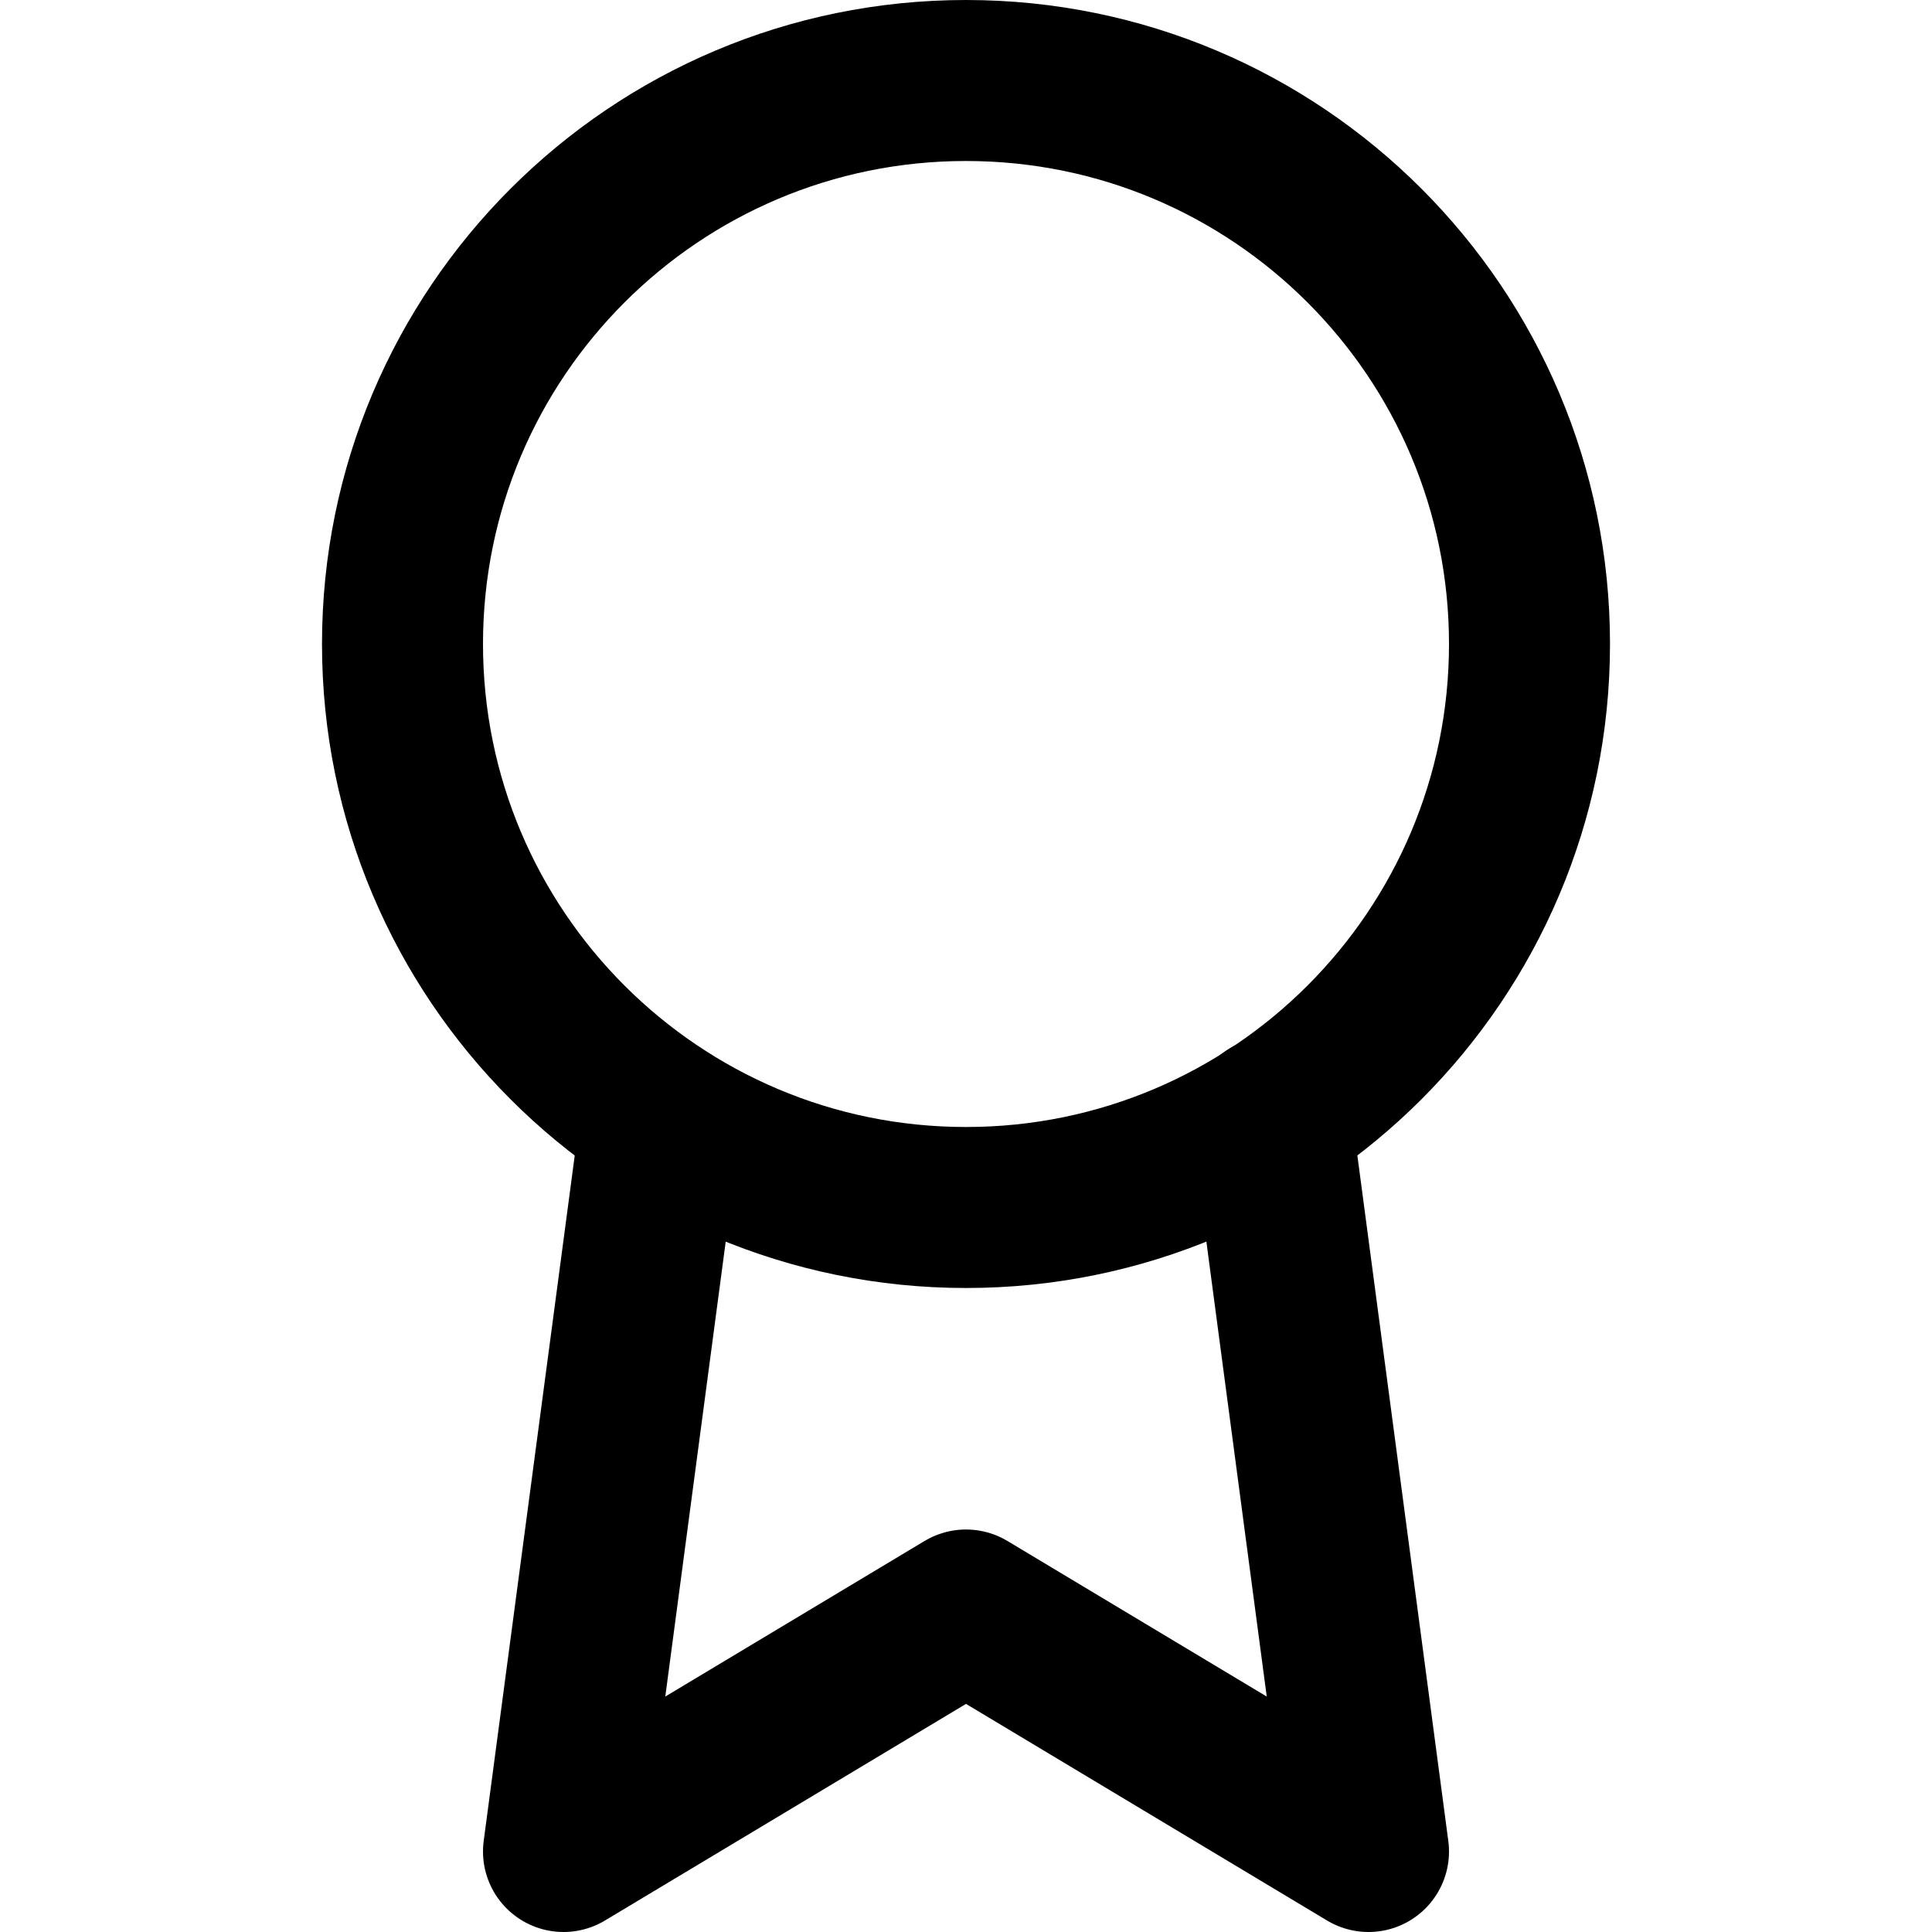
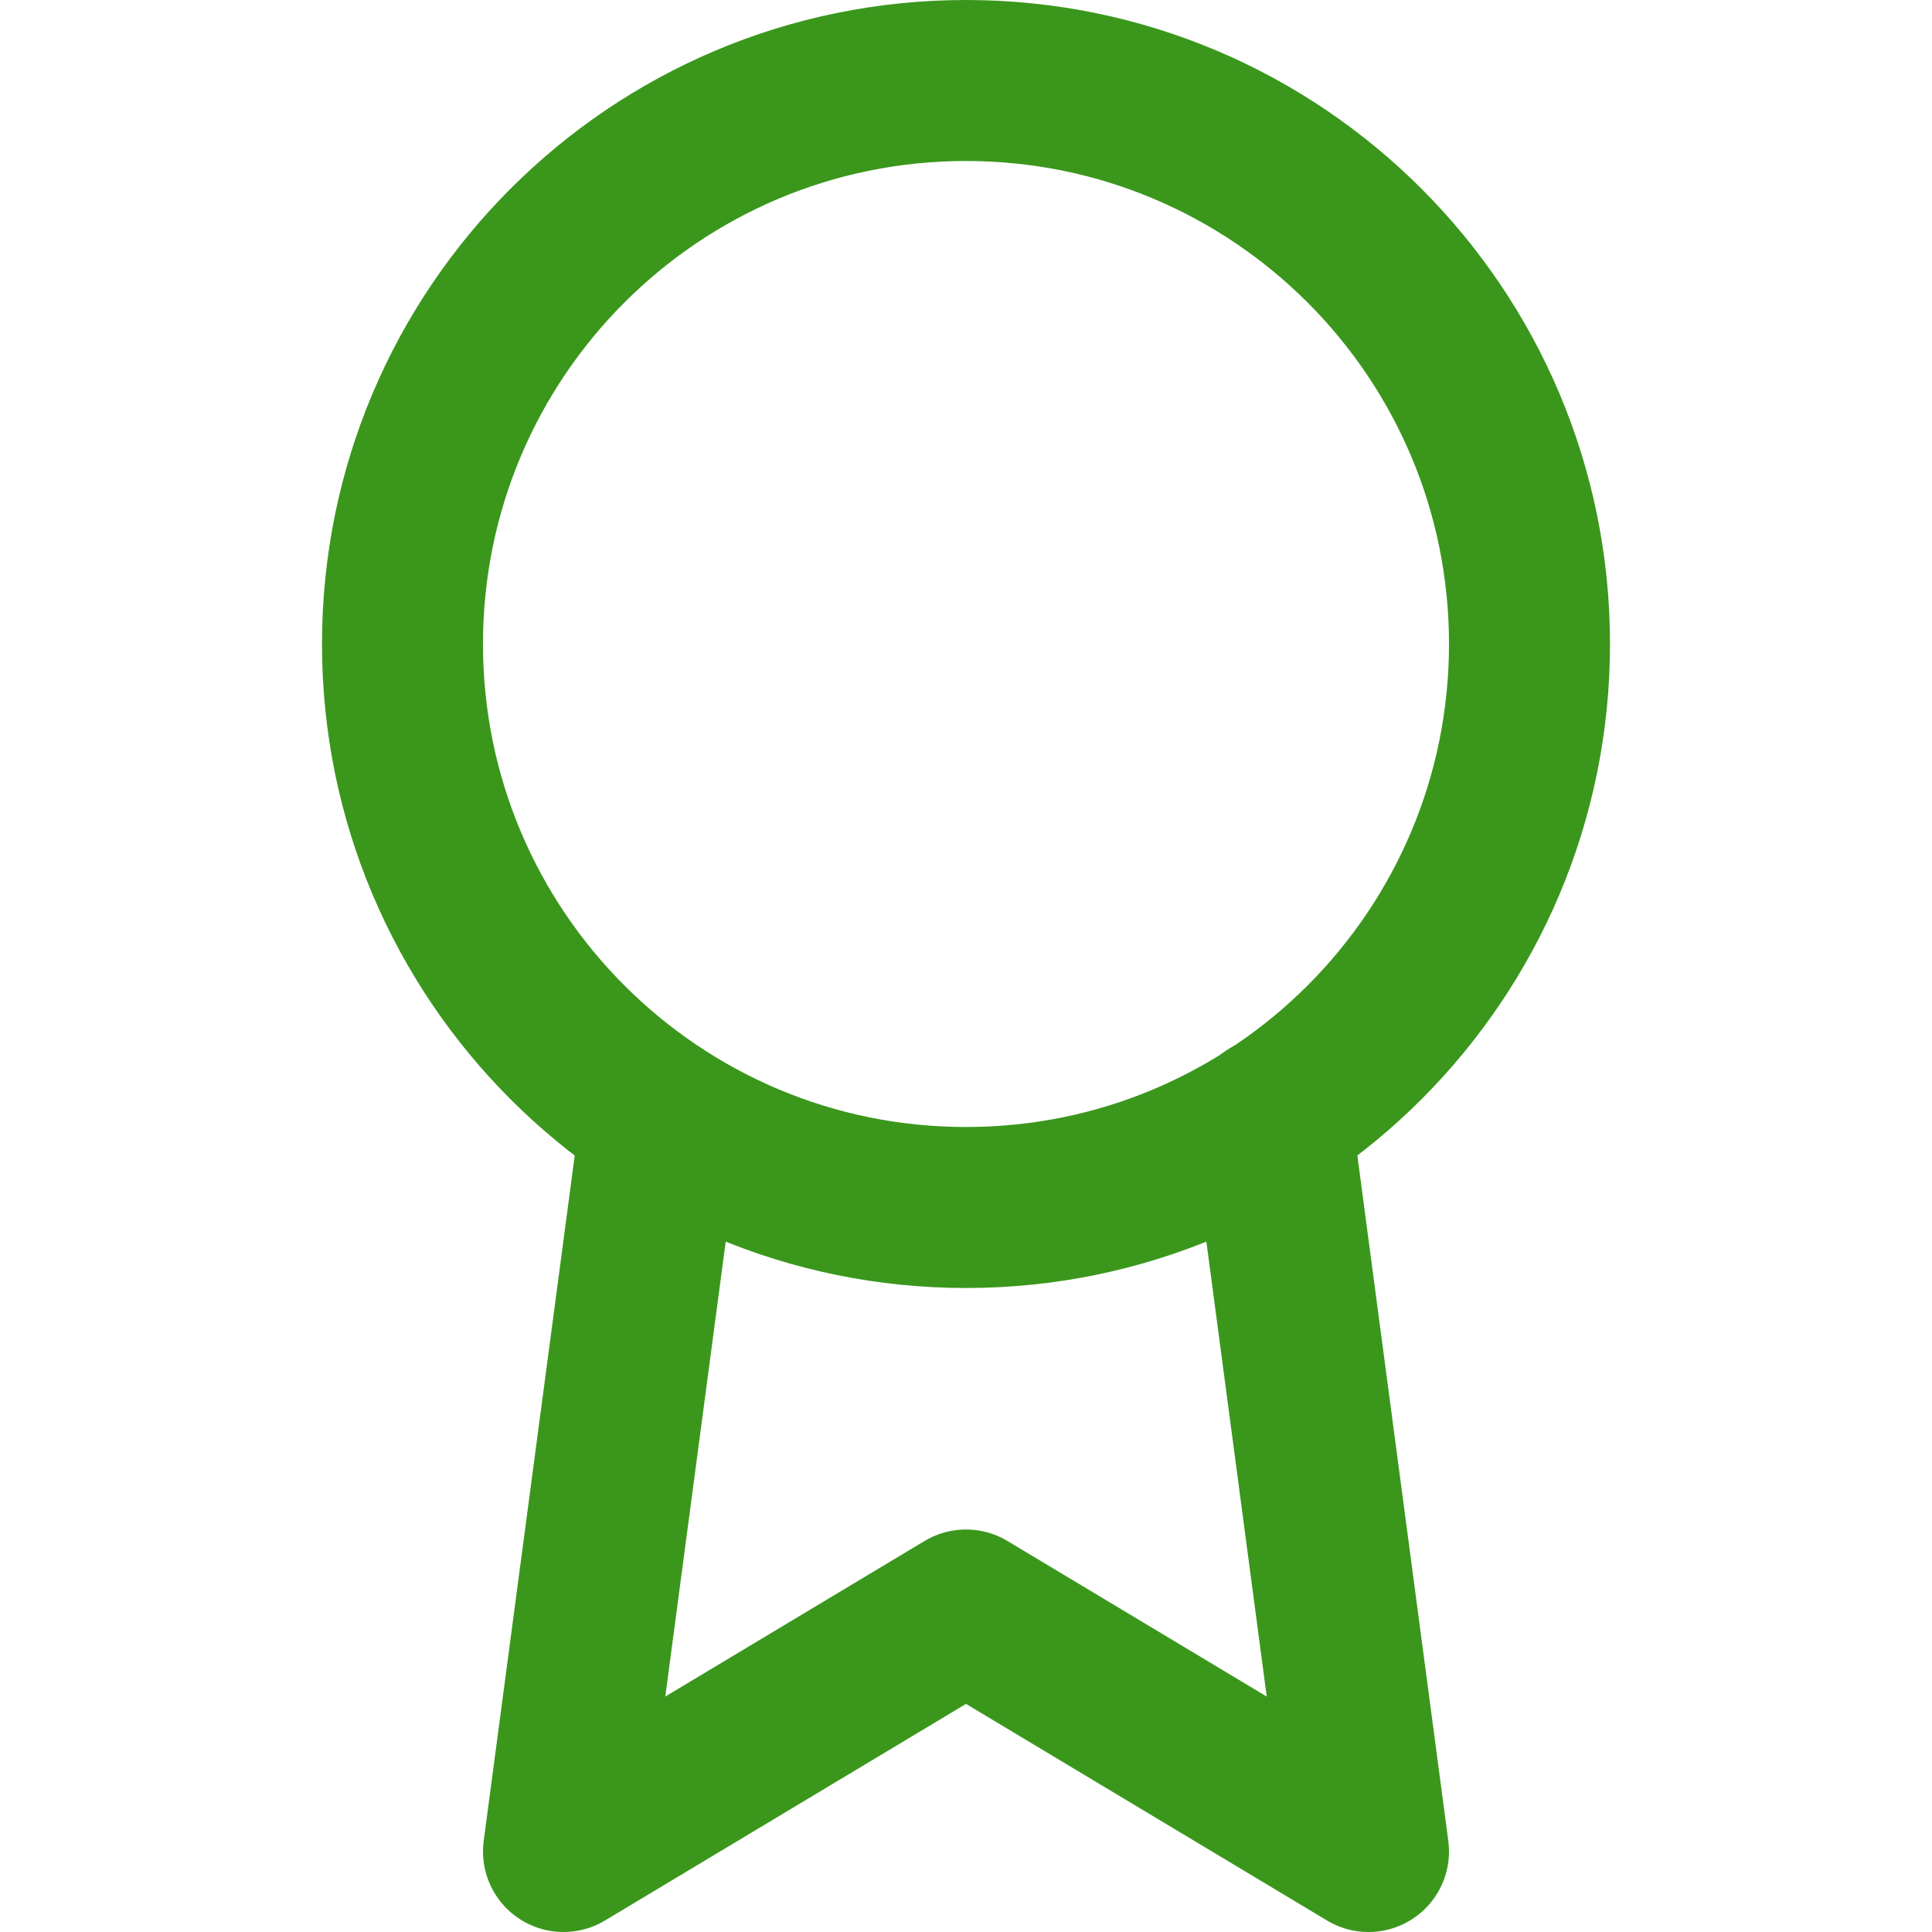
- <svg xmlns="http://www.w3.org/2000/svg" width="24" height="24" viewBox="0 0 24 24" fill="none" stroke="currentColor" stroke-width="2" stroke-linecap="round" stroke-linejoin="round" class="feather feather-award">
+ <svg xmlns="http://www.w3.org/2000/svg" width="24" height="24" viewBox="0 0 24 24" fill="none" stroke="#3a971c" stroke-width="2" stroke-linecap="round" stroke-linejoin="round" class="feather feather-award">
  <circle cx="12" cy="8" r="7" />
  <polyline points="8.21 13.89 7 23 12 20 17 23 15.79 13.88" />
</svg>
